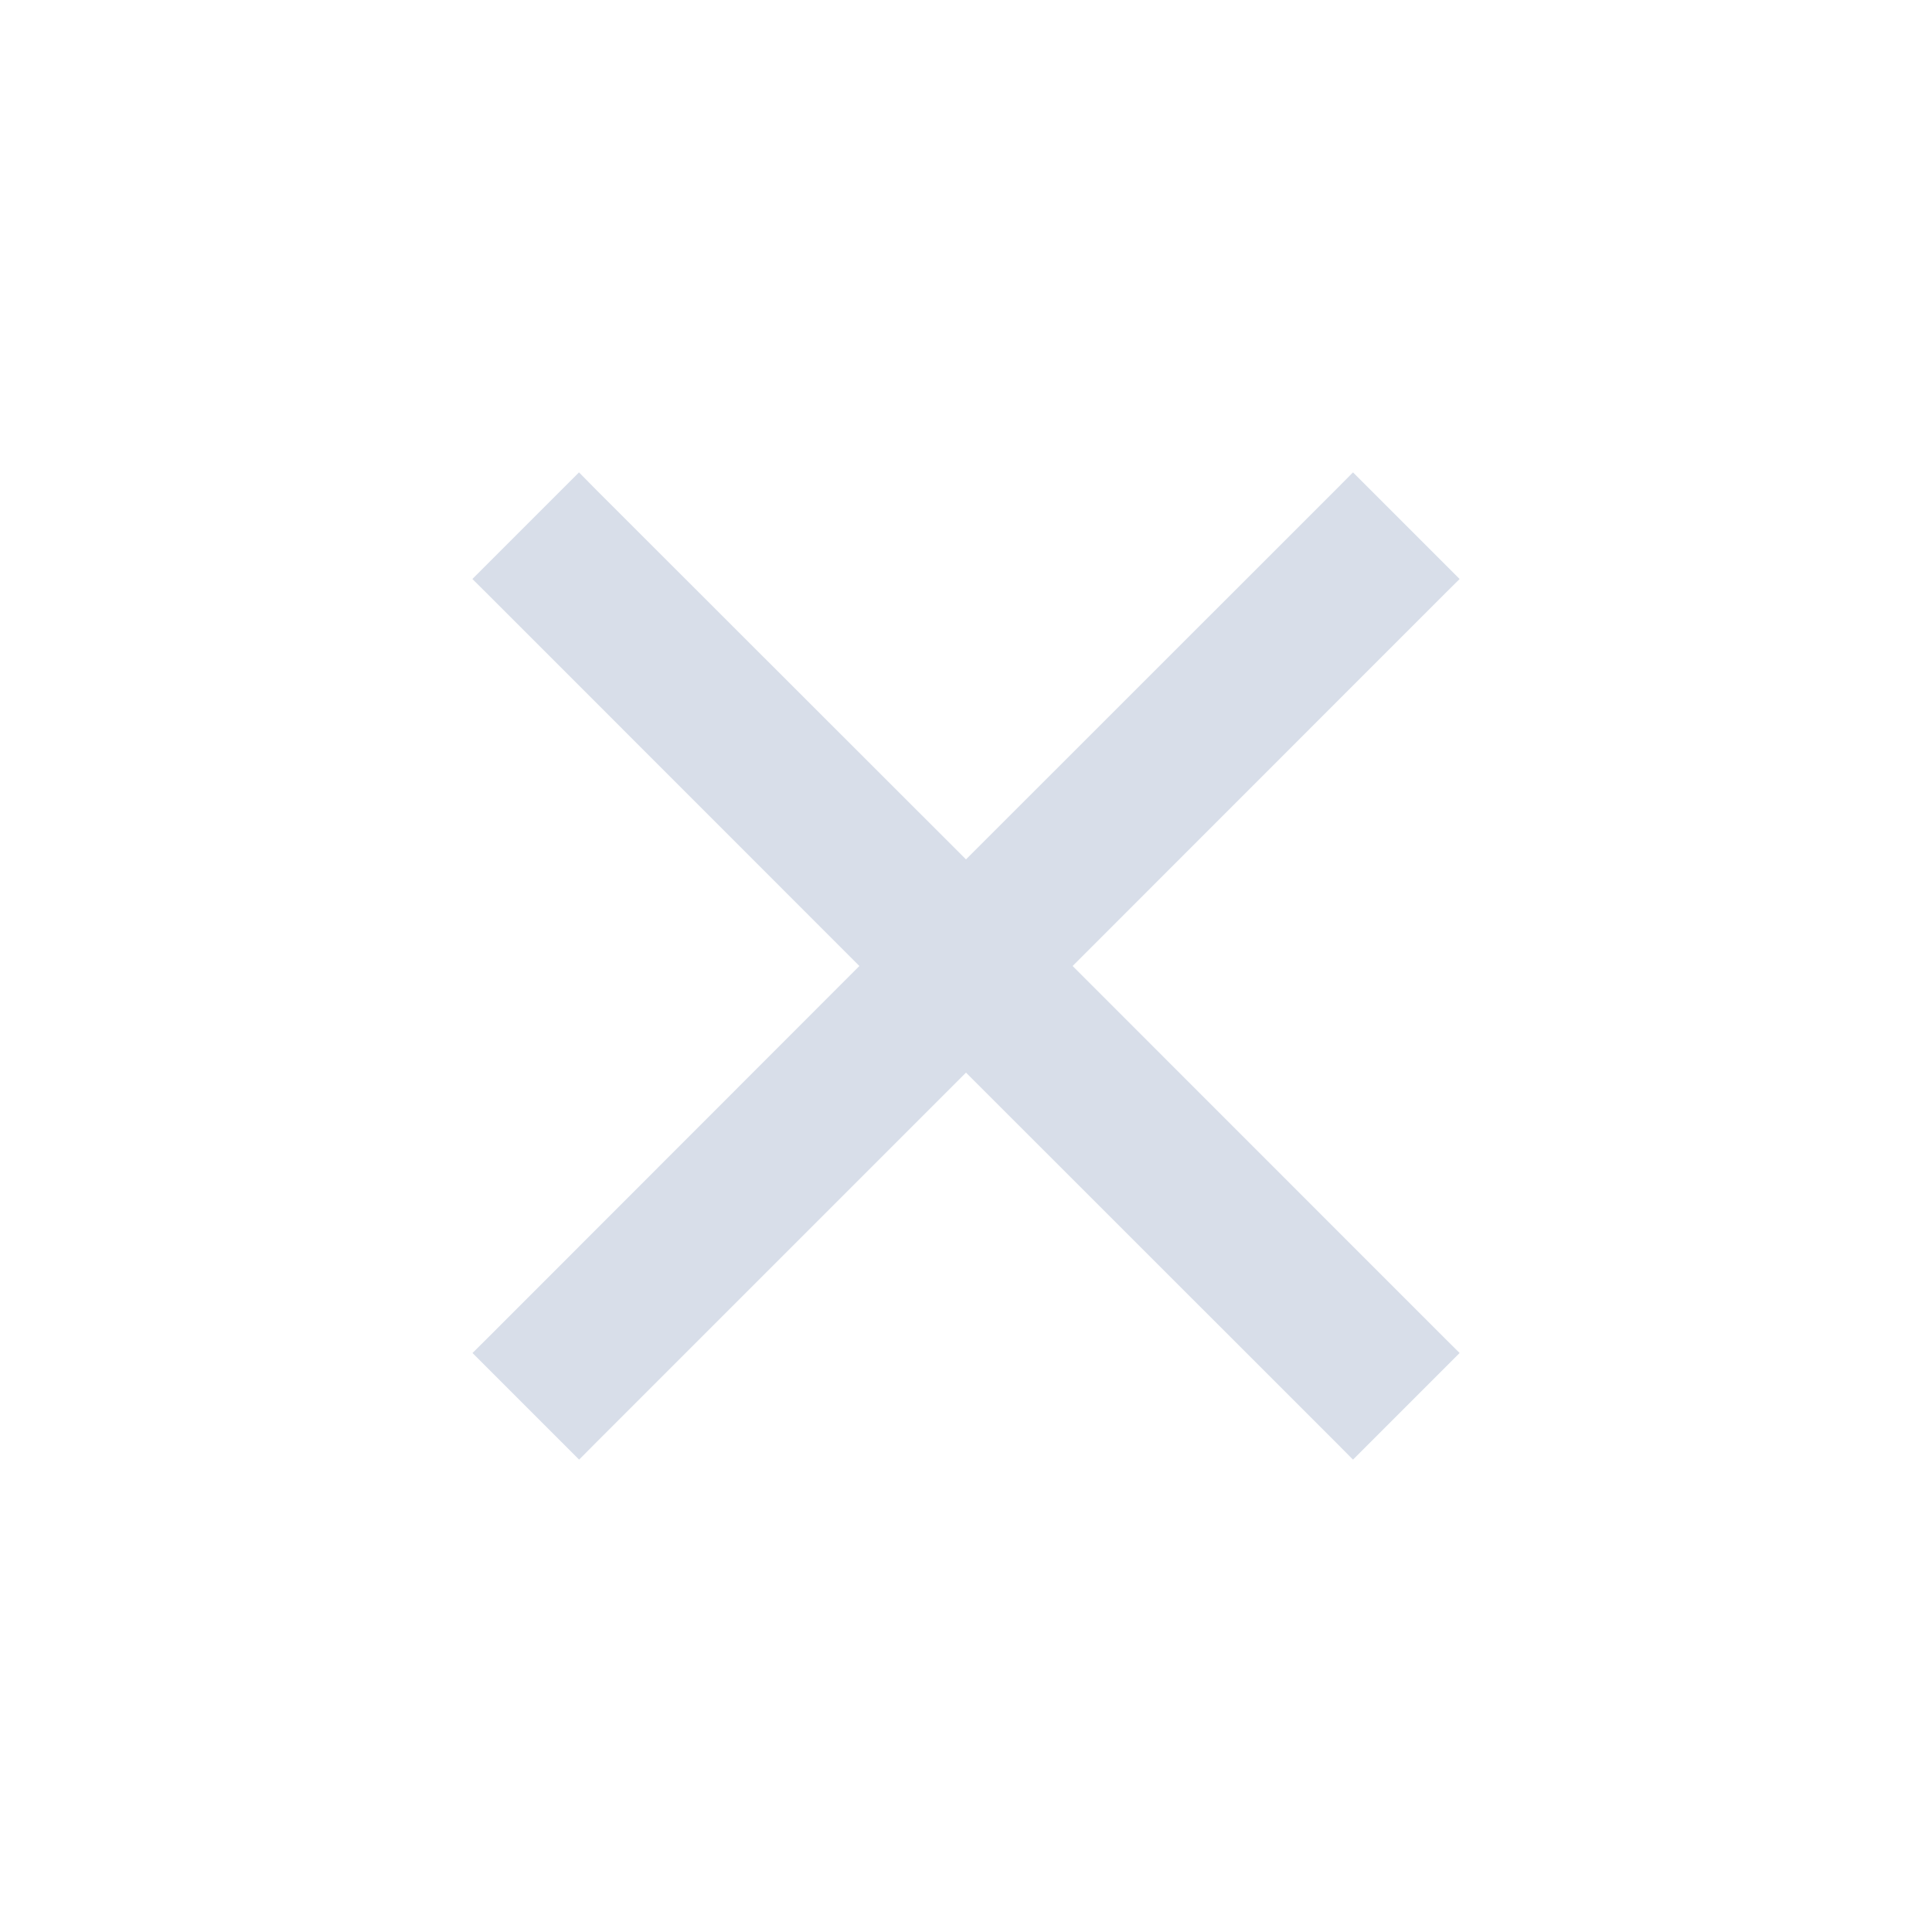
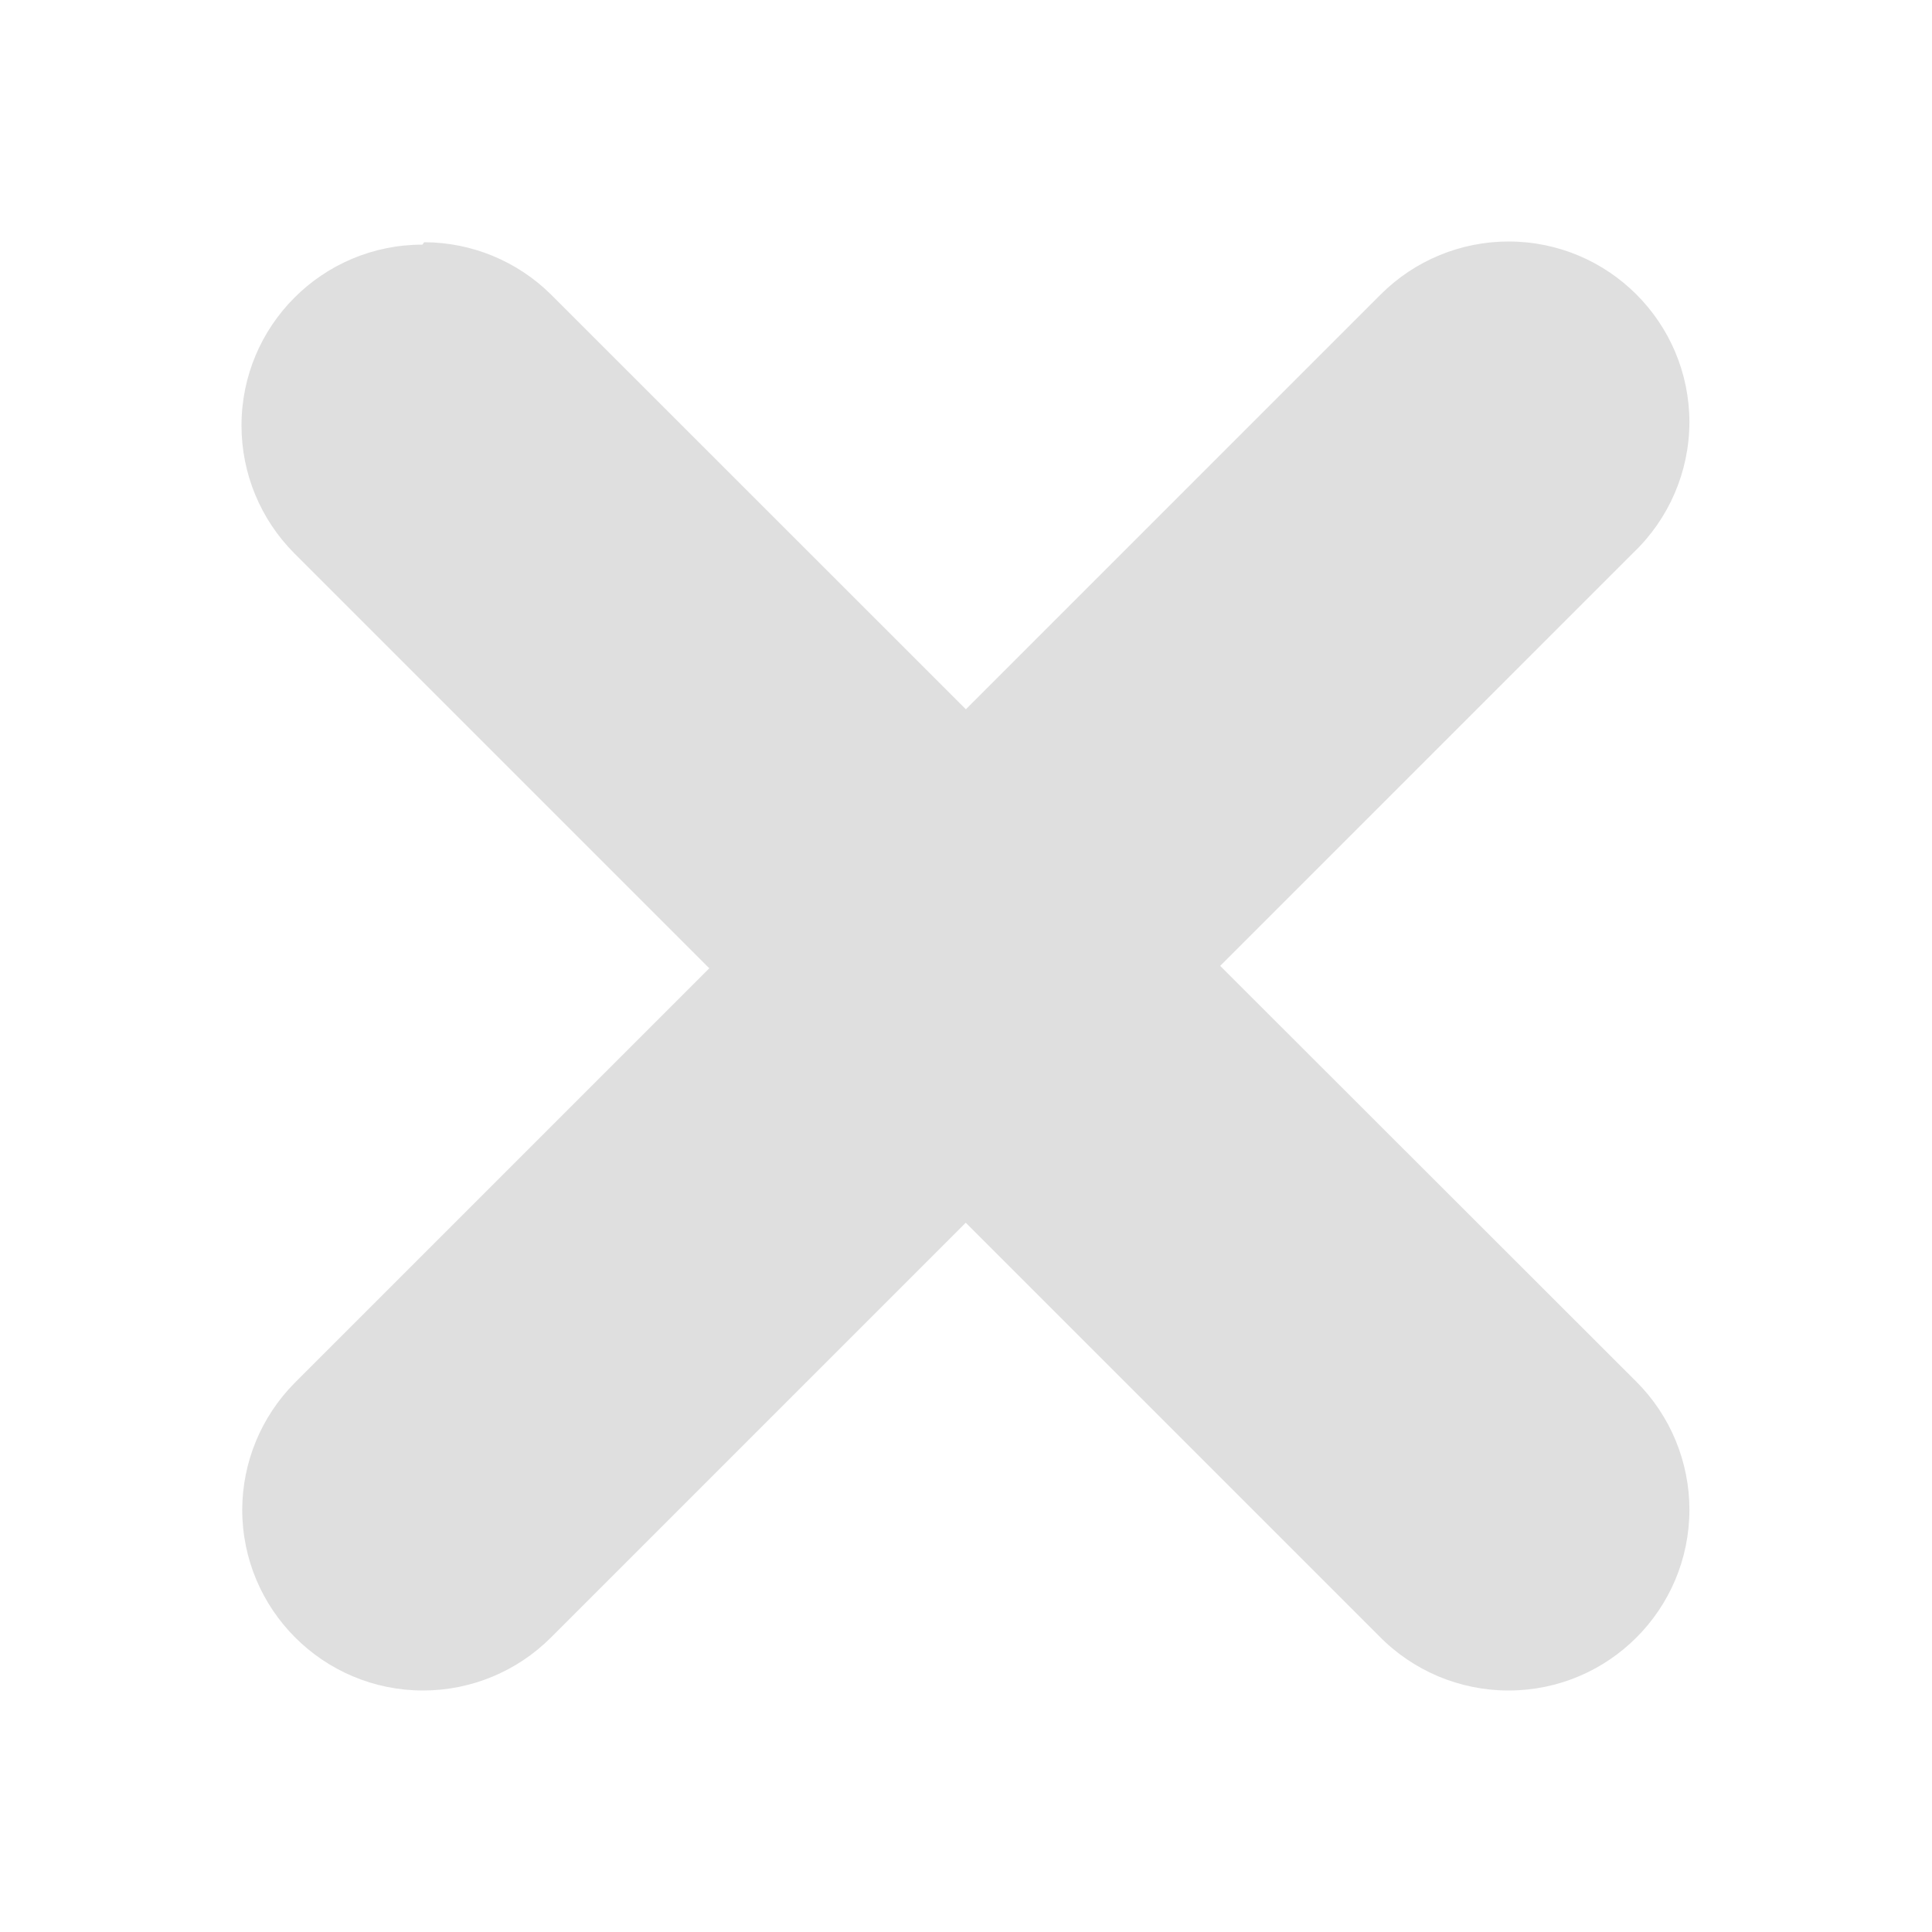
- <svg xmlns="http://www.w3.org/2000/svg" width="16" height="16">
-   <path d="M4.795 3.912l-.883.883.147.146L7.117 8 4.06 11.059l-.147.146.883.883.146-.147L8 8.883l3.059 3.058.146.147.883-.883-.147-.146L8.883 8l3.058-3.059.147-.146-.883-.883-.146.147L8 7.117 4.941 4.06z" fill="#d8dee9" fill-rule="evenodd" font-family="sans-serif" font-weight="400" overflow="visible" style="font-feature-settings:normal;font-variant-alternates:normal;font-variant-caps:normal;font-variant-ligatures:normal;font-variant-numeric:normal;font-variant-position:normal;isolation:auto;mix-blend-mode:normal;shape-padding:0;text-decoration-color:#000;text-decoration-line:none;text-decoration-style:solid;text-indent:0;text-orientation:mixed;text-transform:none" white-space="normal" />
+ <svg xmlns="http://www.w3.org/2000/svg" width="16" height="16" viewBox="0 0 16 16" version="1.1" id="svg7">
+   <defs id="defs3">
+     <style id="current-color-scheme" type="text/css">
+    .ColorScheme-Text { color:#dfdfdf; } .ColorScheme-Highlight { color:#5294e2; }
+   </style>
+   </defs>
+   <path style="fill:currentColor;stroke-width:1.498" class="ColorScheme-Text" d="M 12.493,2 A 1.498,1.498 0 0 0 11.434,2.439 L 7.999,5.874 4.578,2.454 A 1.498,1.498 0 0 0 4.563,2.439 1.498,1.498 0 0 0 3.513,2.006 l -0.015,0.02 A 1.498,1.498 0 0 0 2,3.525 1.498,1.498 0 0 0 2.439,4.584 L 5.874,8.019 2.439,11.454 A 1.498,1.498 0 0 0 2.006,12.502 1.498,1.498 0 0 0 3.504,14 1.498,1.498 0 0 0 4.563,13.561 l 3.435,-3.435 3.421,3.421 A 1.498,1.498 0 0 0 12.493,14 1.498,1.498 0 0 0 13.991,12.502 1.498,1.498 0 0 0 13.552,11.443 L 10.105,7.999 13.526,4.578 A 1.498,1.498 0 0 0 13.991,3.498 1.498,1.498 0 0 0 12.493,2 Z" id="path5" />
</svg>
